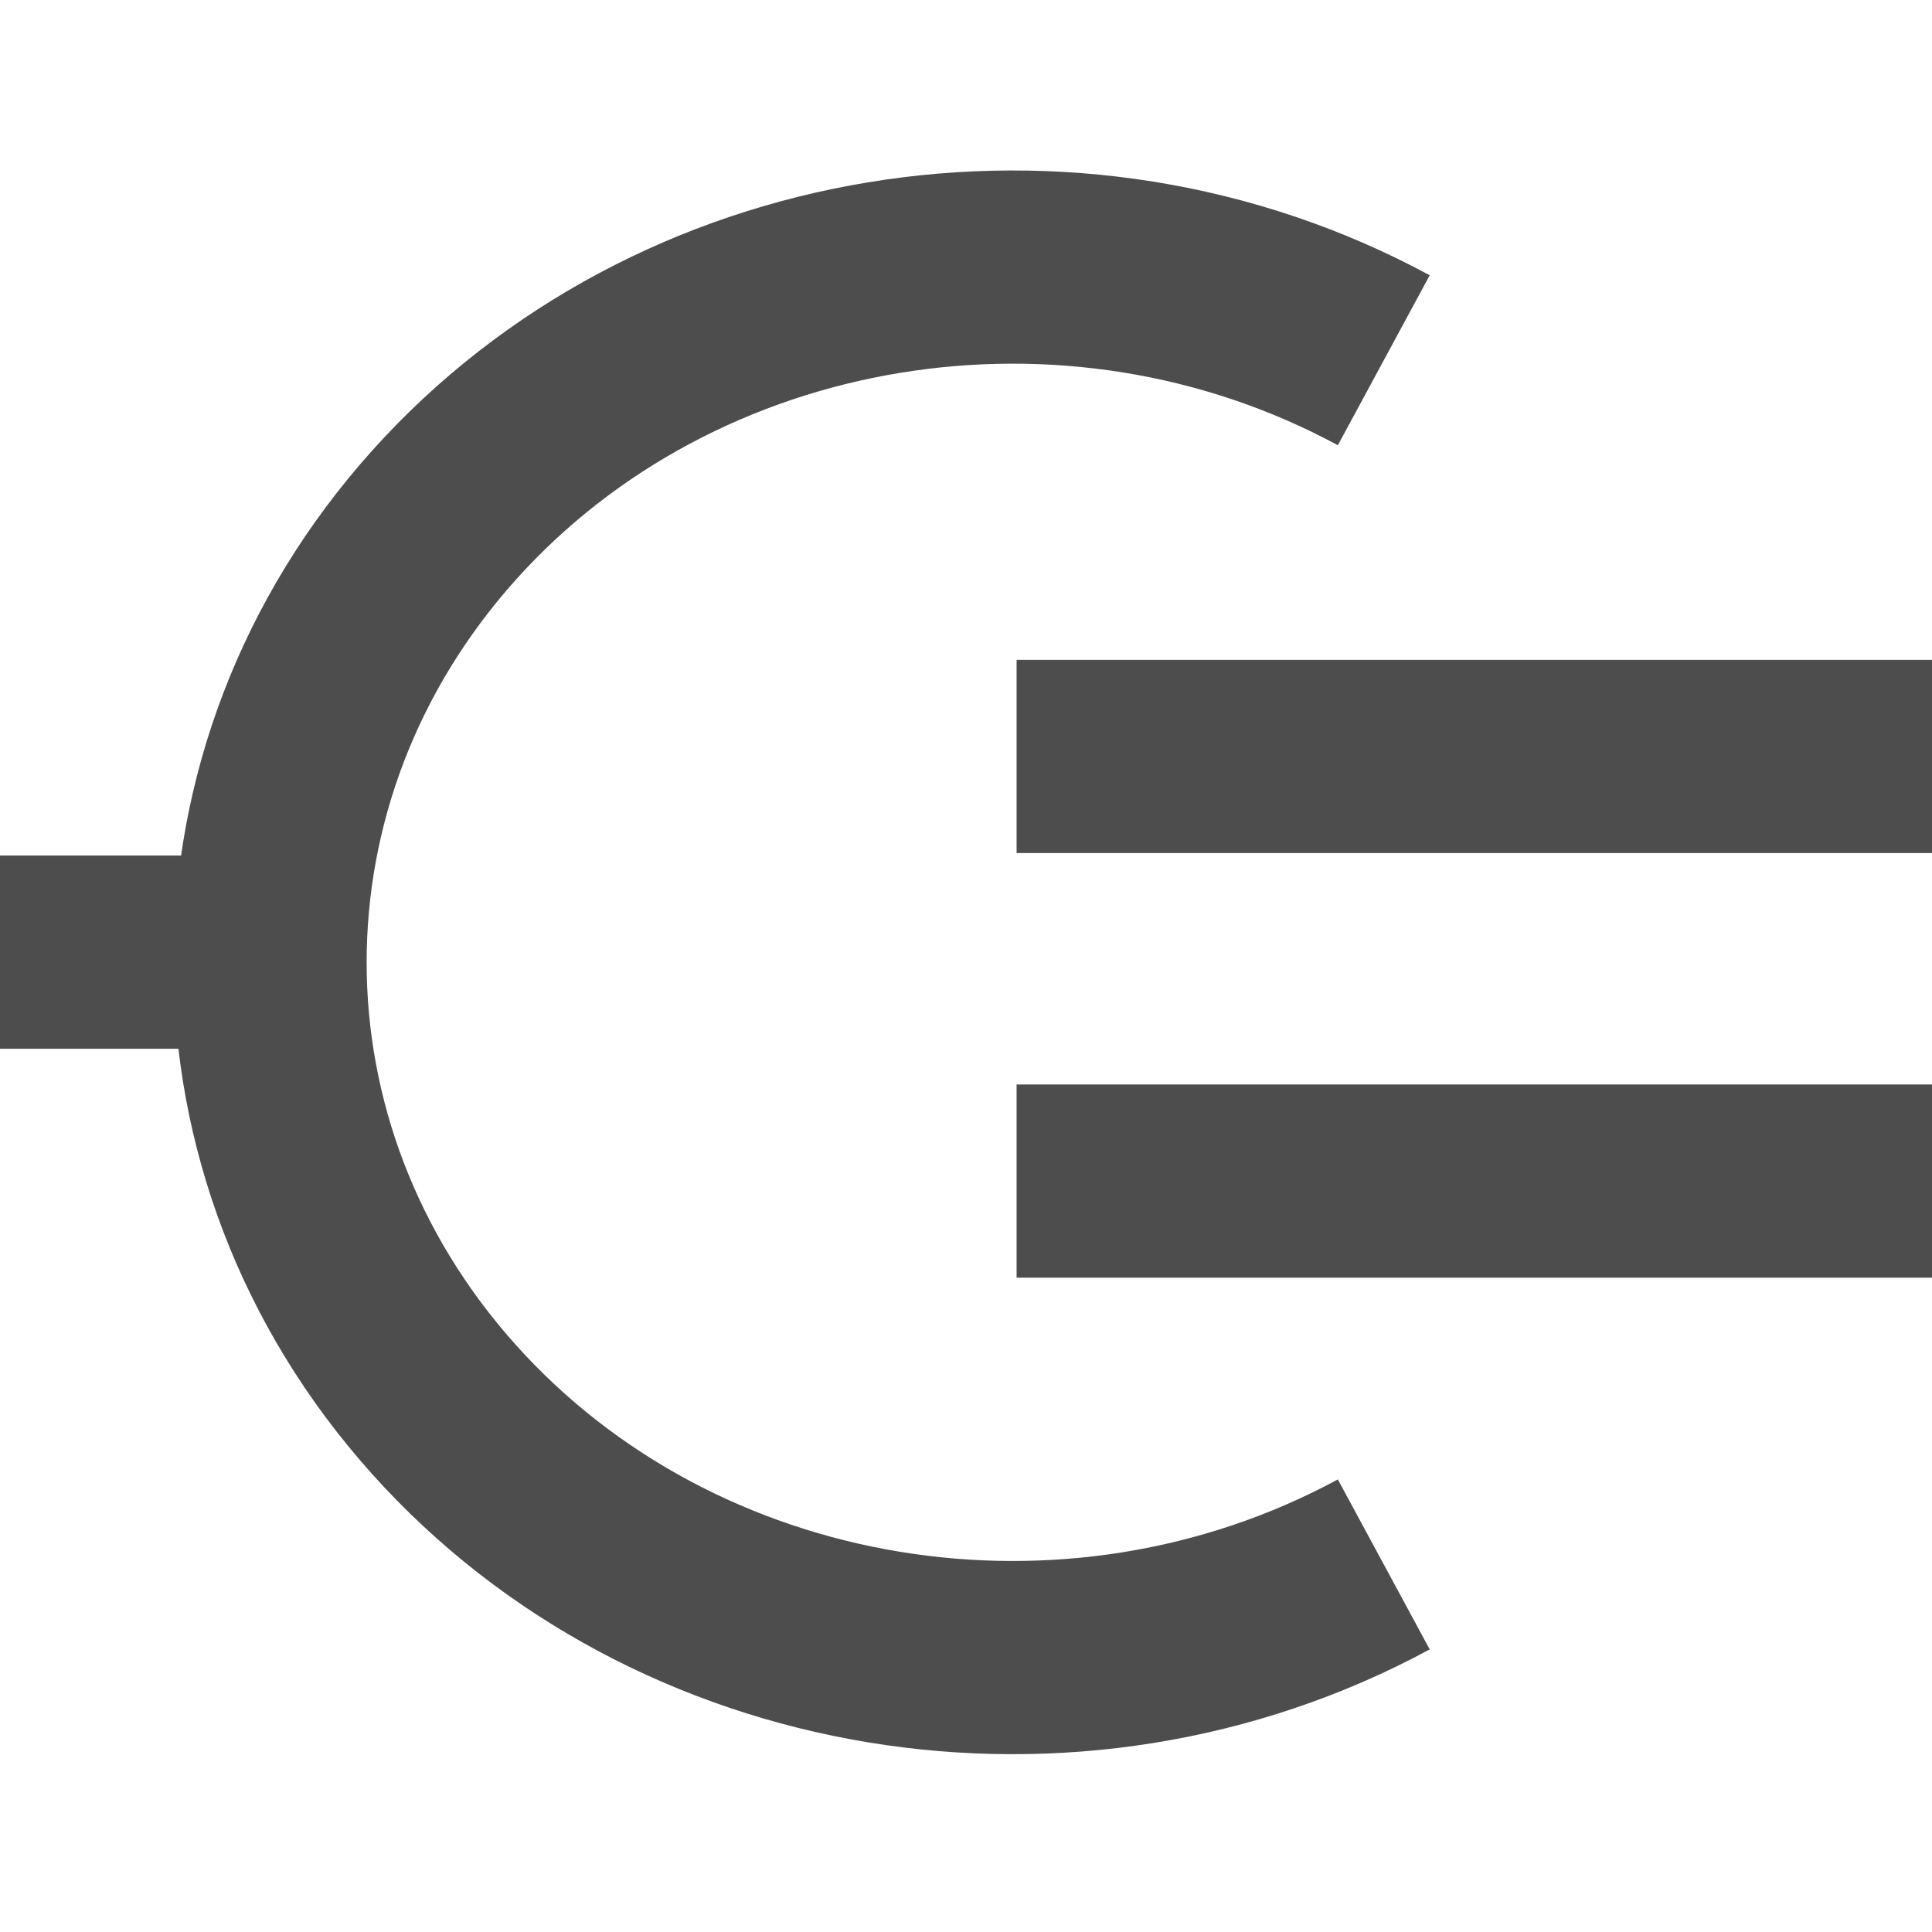
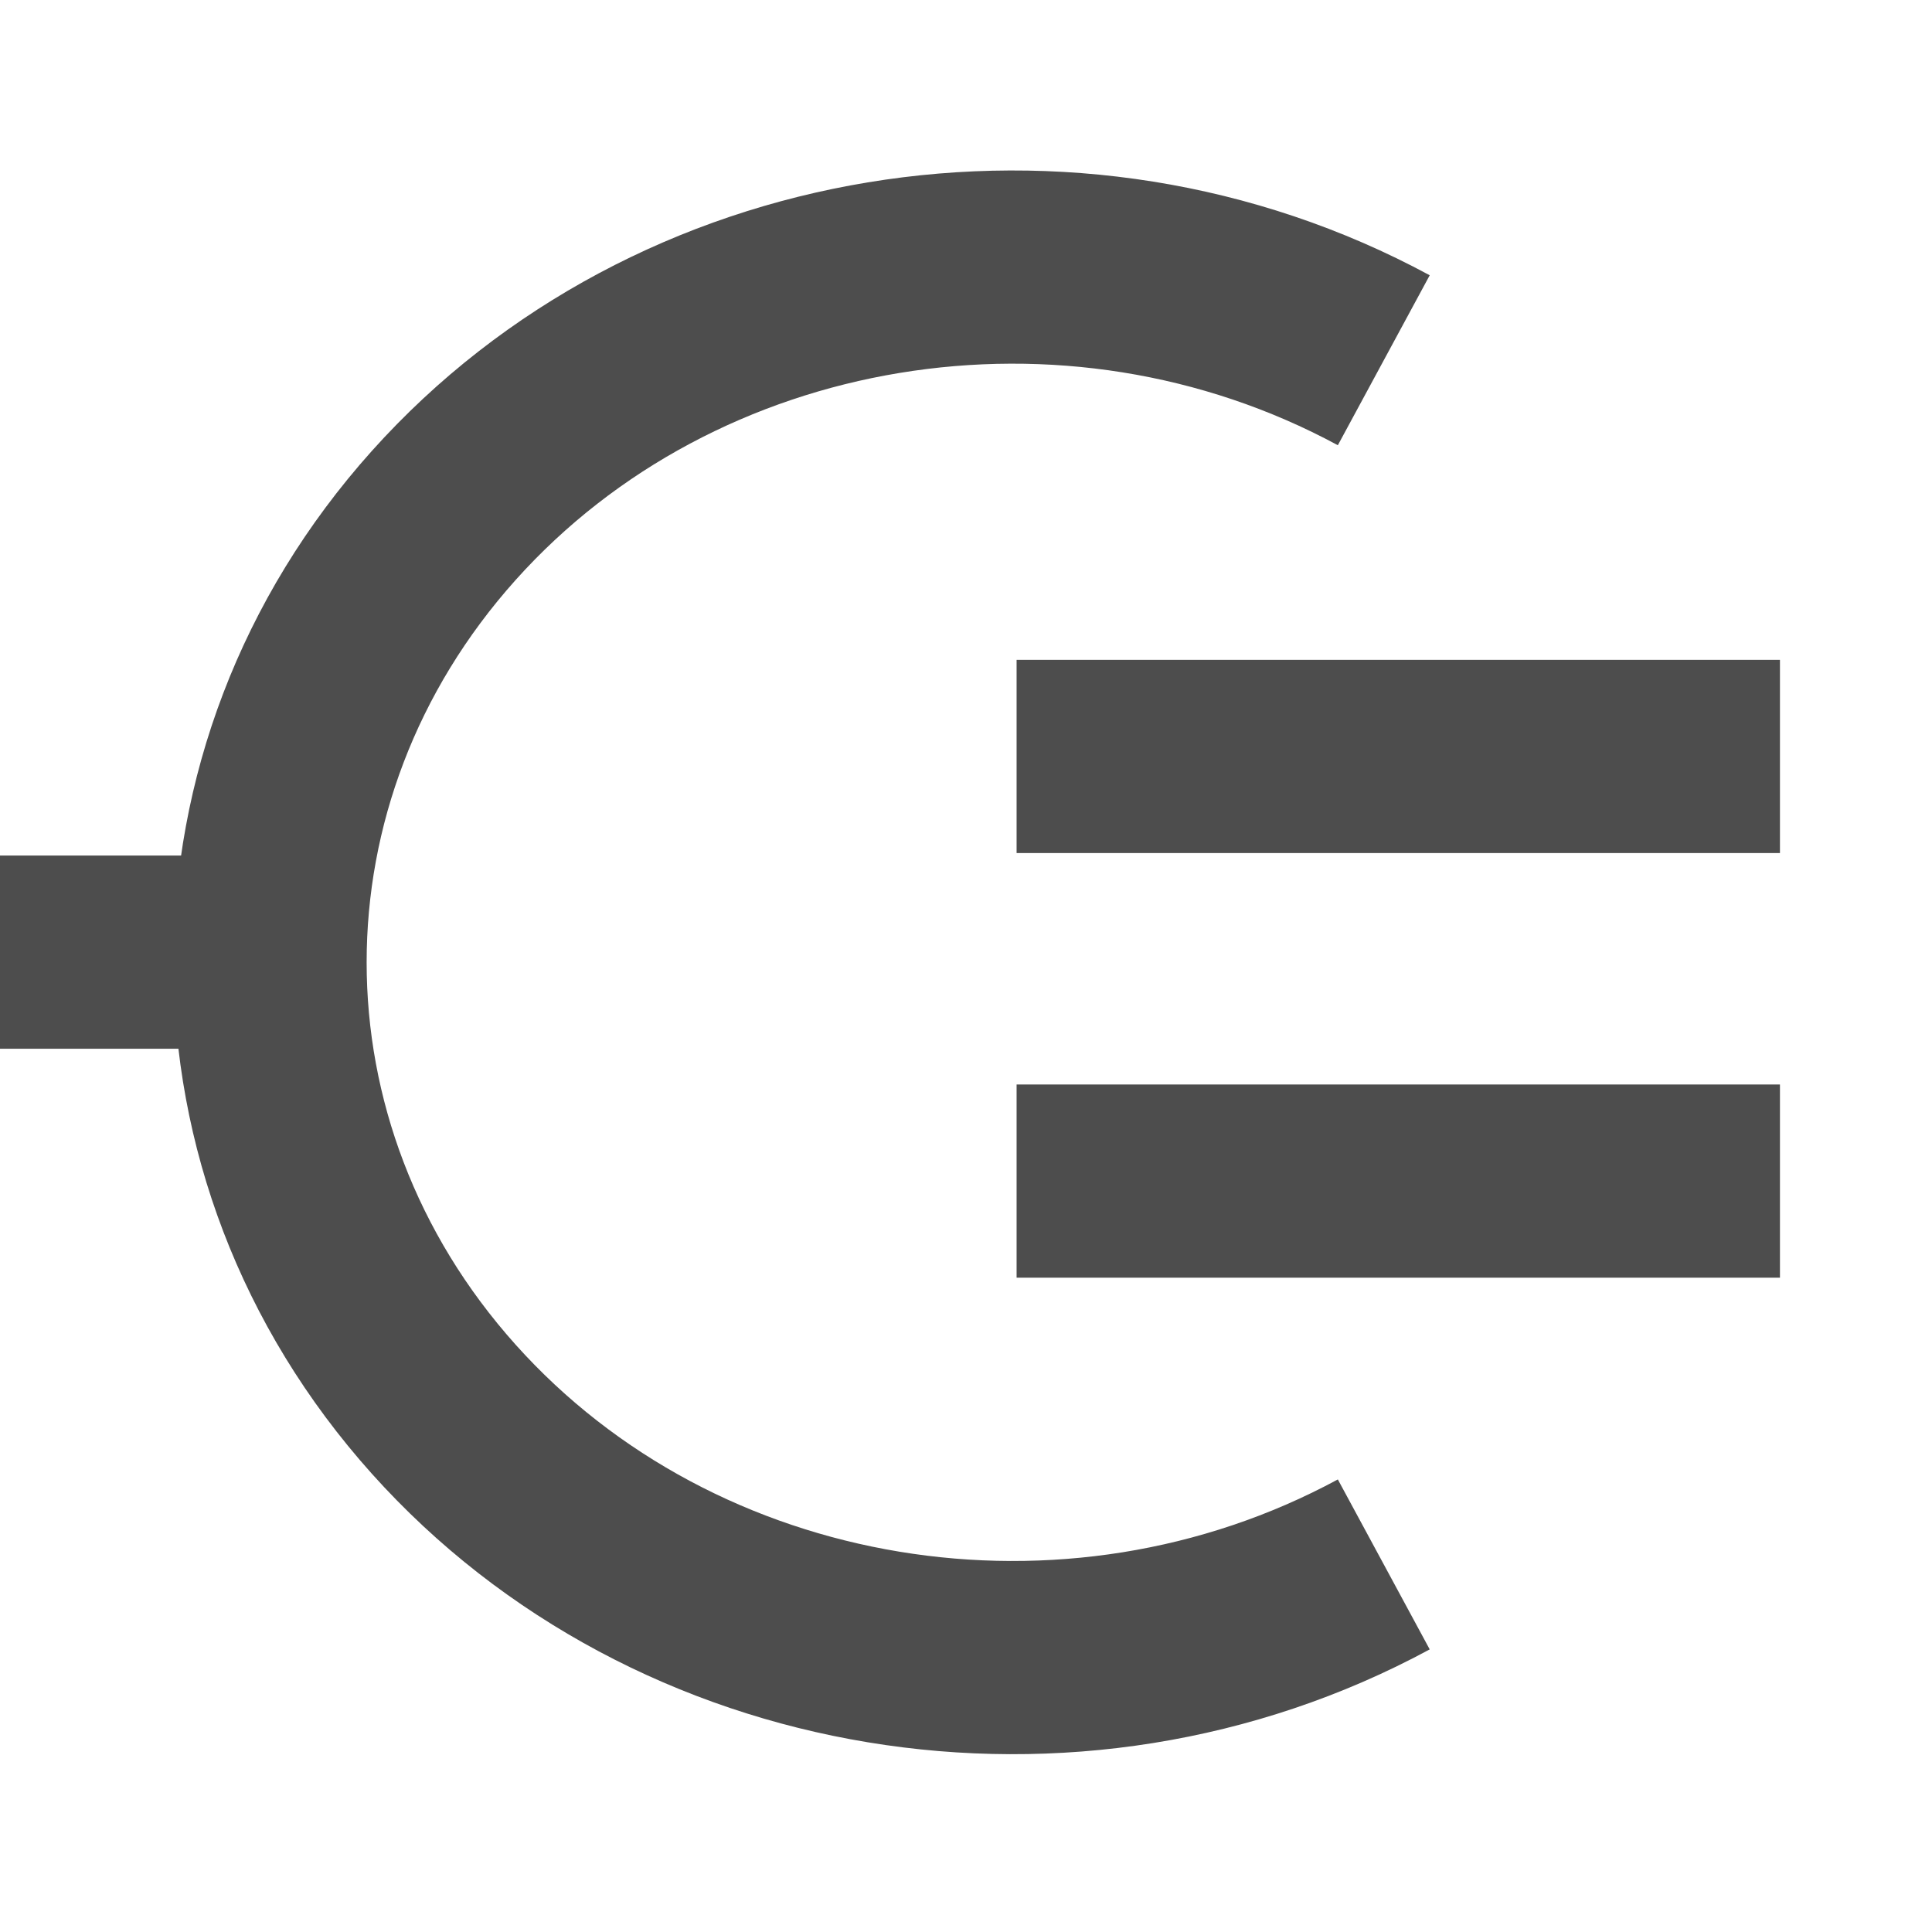
<svg xmlns="http://www.w3.org/2000/svg" xmlns:ns1="http://www.openswatchbook.org/uri/2009/osb" width="100mm" height="100mm" viewBox="0 0 354.331 354.331" id="svg2" version="1.1">
  <defs id="defs4">
    <linearGradient id="linearGradient5623" ns1:paint="solid">
      <stop style="stop-color:#4d4d4d;stop-opacity:1;" offset="0" id="stop5625" />
    </linearGradient>
  </defs>
  <g id="layer1" transform="translate(0,-698.0315)" style="display:inline">
    <path style="opacity:1;fill:none;fill-opacity:1;fill-rule:nonzero;stroke:#4d4d4d;stroke-width:35.433;stroke-linecap:butt;stroke-linejoin:bevel;stroke-miterlimit:0.2;stroke-dasharray:none;stroke-dashoffset:0;stroke-opacity:1" id="path4144" d="M 253.787,984.947 A 136.175,127.505 0 0 1 81.384,956.483 136.175,127.505 0 0 1 81.384,792.566 136.175,127.505 0 0 1 253.787,764.102" />
    <rect style="opacity:1;fill:#4d4d4d;fill-opacity:1;fill-rule:nonzero;stroke:none;stroke-width:28.346;stroke-linecap:butt;stroke-linejoin:bevel;stroke-miterlimit:0.2;stroke-dasharray:none;stroke-dashoffset:0;stroke-opacity:1" id="rect4171" width="52.096" height="35.433" x="3.9063005e-07" y="854.937" rx="1.3454901e-06" ry="1.3454901e-06" />
-     <rect style="display:inline;opacity:1;fill:#4d4d4d;fill-opacity:1;fill-rule:nonzero;stroke:none;stroke-width:28.346;stroke-linecap:butt;stroke-linejoin:bevel;stroke-miterlimit:0.2;stroke-dasharray:none;stroke-dashoffset:0;stroke-opacity:1" id="rect4171-3" width="168.552" height="35.433" x="186.445" y="819.049" rx="1.3454901e-06" ry="1.3454901e-06" />
-     <rect style="display:inline;opacity:1;fill:#4d4d4d;fill-opacity:1;fill-rule:nonzero;stroke:none;stroke-width:28.346;stroke-linecap:butt;stroke-linejoin:bevel;stroke-miterlimit:0.2;stroke-dasharray:none;stroke-dashoffset:0;stroke-opacity:1" id="rect4171-0" width="169.561" height="35.433" x="186.445" y="896.929" rx="1.3454901e-06" ry="1.3454901e-06" />
+     <rect style="display:inline;opacity:1;fill:#4d4d4d;fill-opacity:1;fill-rule:nonzero;stroke:none;stroke-width:28.346;stroke-linecap:butt;stroke-linejoin:bevel;stroke-miterlimit:0.2;stroke-dasharray:none;stroke-dashoffset:0;stroke-opacity:1" id="rect4171-3" width="140" height="35.433" x="186.445" y="819.049" rx="1.3454901e-06" ry="1.3454901e-06" />
+     <rect style="display:inline;opacity:1;fill:#4d4d4d;fill-opacity:1;fill-rule:nonzero;stroke:none;stroke-width:28.346;stroke-linecap:butt;stroke-linejoin:bevel;stroke-miterlimit:0.2;stroke-dasharray:none;stroke-dashoffset:0;stroke-opacity:1" id="rect4171-0" width="140" height="35.433" x="186.445" y="896.929" rx="1.3454901e-06" ry="1.3454901e-06" />
  </g>
</svg>
